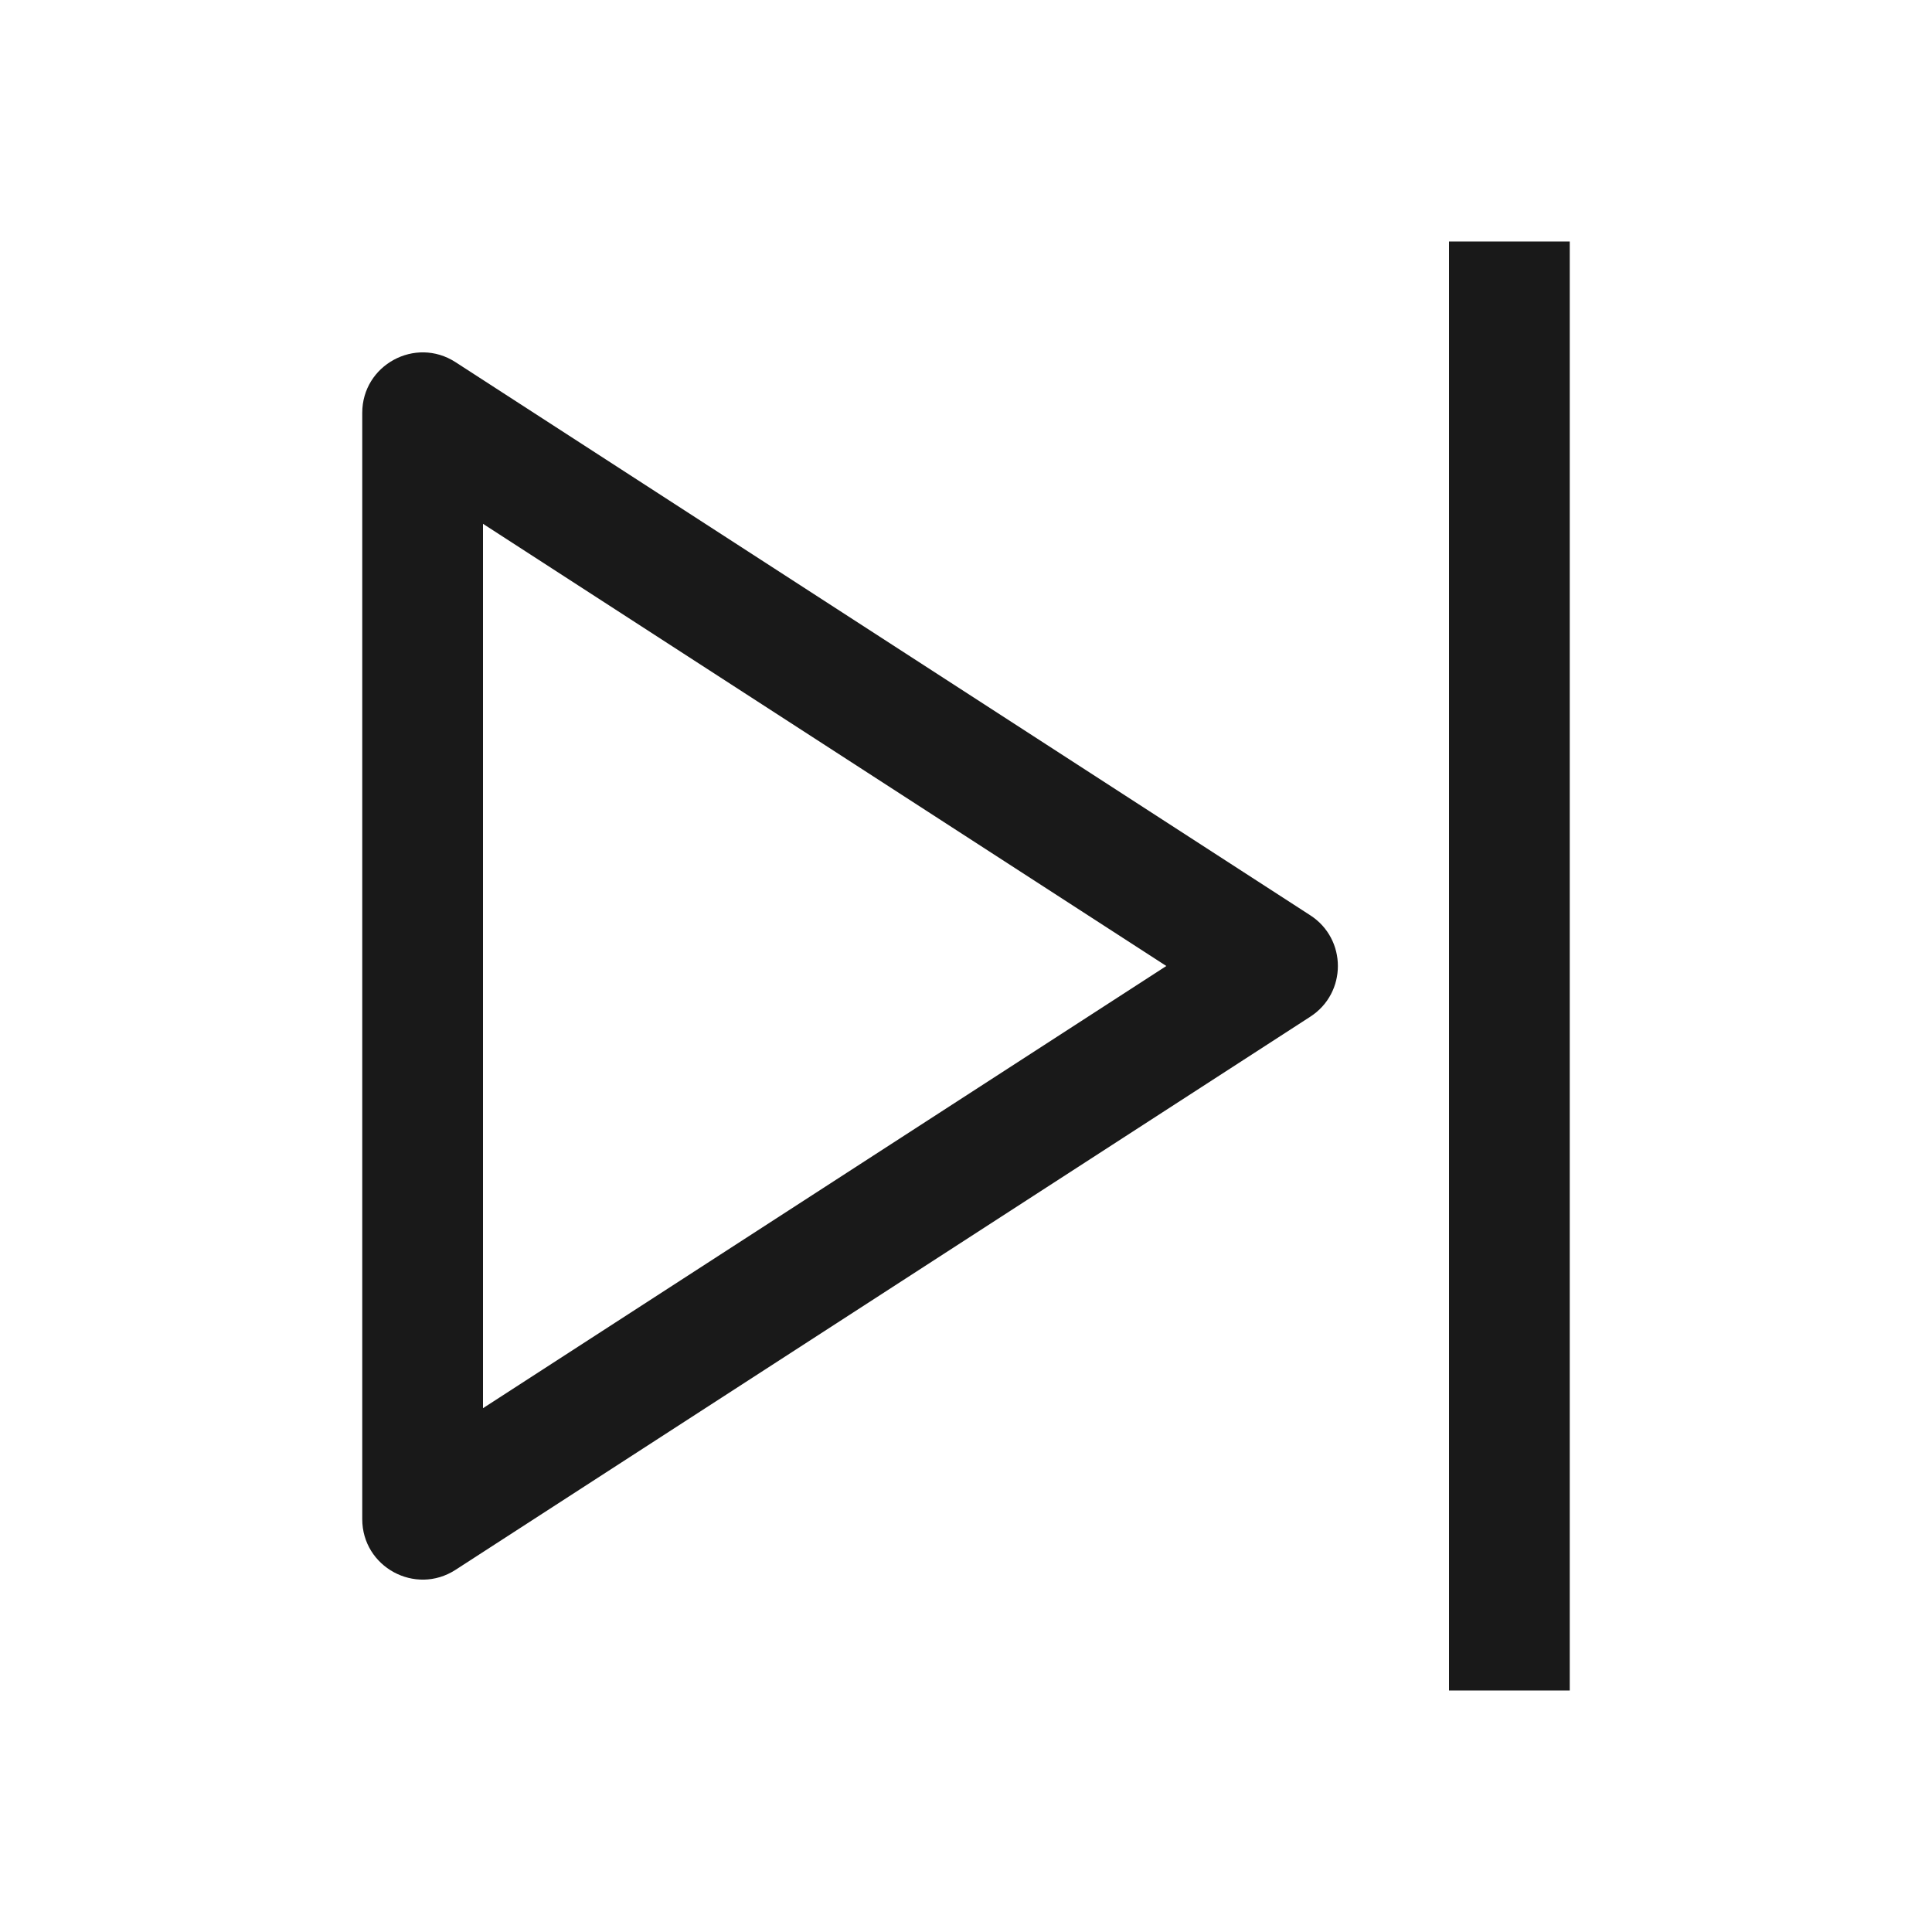
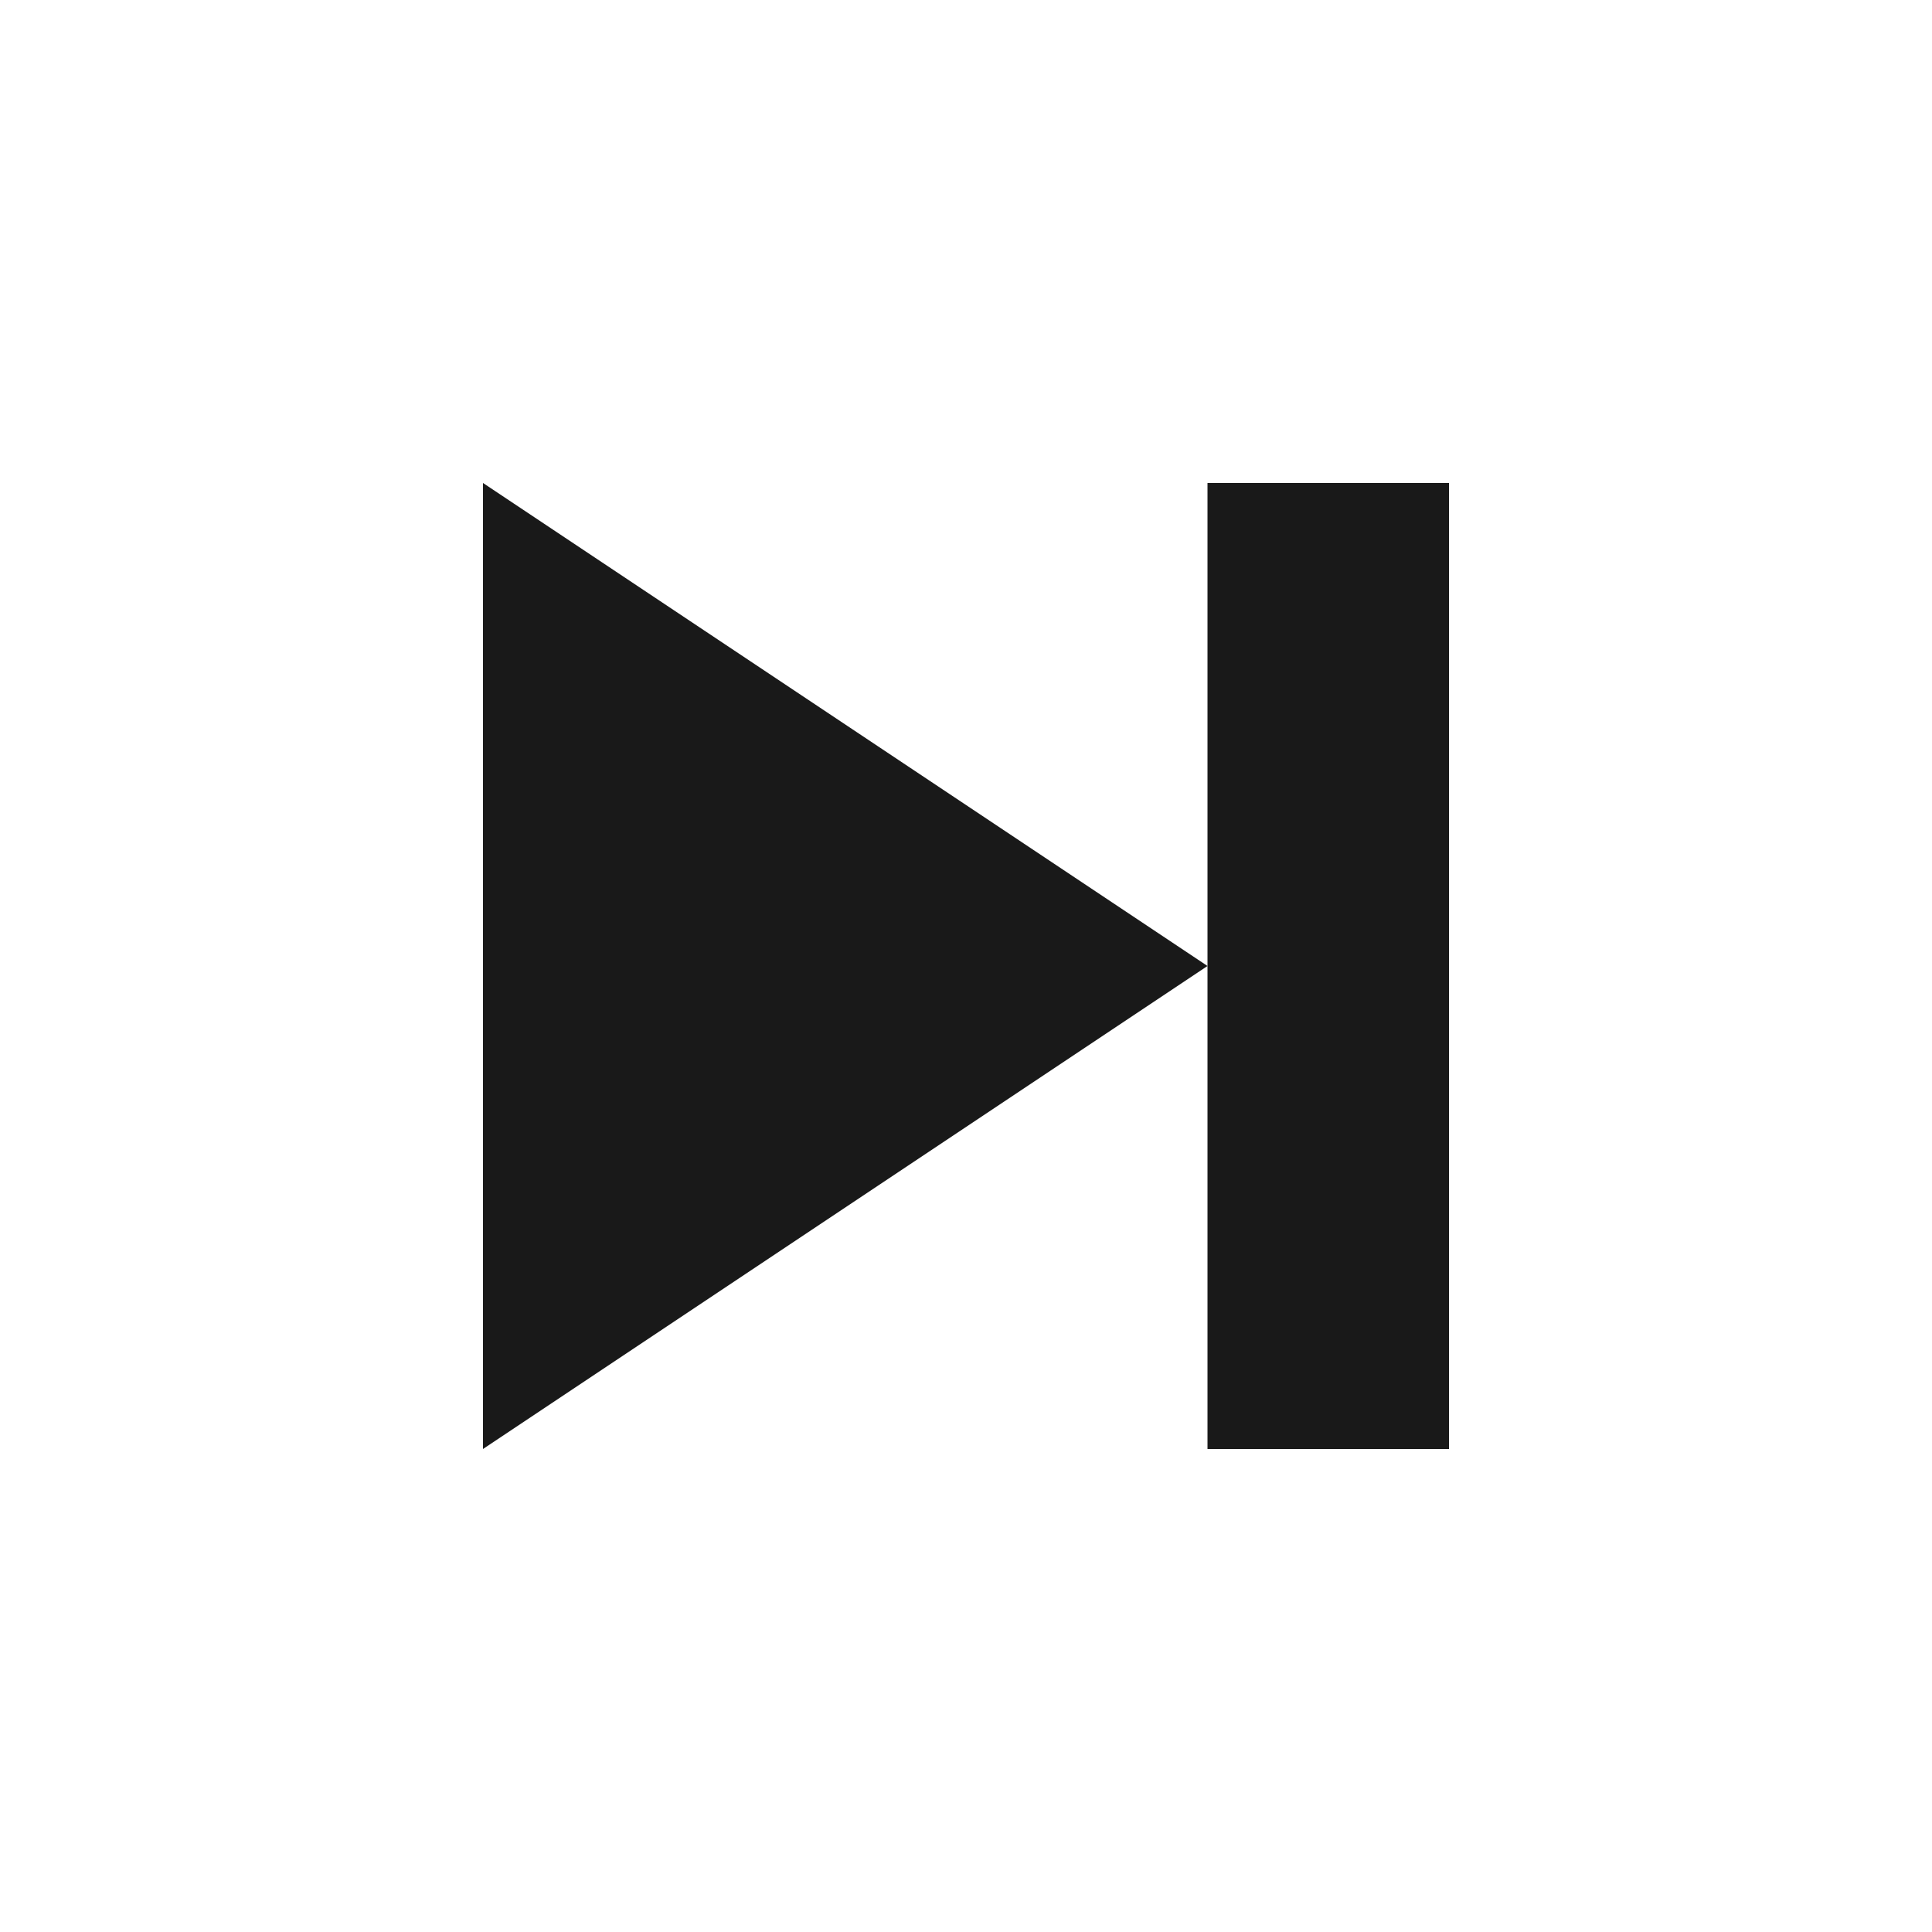
<svg xmlns="http://www.w3.org/2000/svg" width="16" height="16" viewBox="0 0 16 16" fill="none">
-   <path d="M12 2H13L13 14H12L12 2Z" fill="black" fill-opacity="0.9" />
-   <path d="M10.851 7.58C11.156 7.777 11.156 8.223 10.851 8.42L3.772 13.001C3.439 13.216 3 12.977 3 12.581V3.419C3 3.023 3.439 2.784 3.772 2.999L10.851 7.58ZM4 4.338L4 11.662L9.659 8L4 4.338Z" fill="black" fill-opacity="0.9" />
+   <path fill-rule="evenodd" clip-rule="evenodd" d="M12 4L12 12L10 12L10 8L10 4L12 4ZM10 8L4 12L4 4L10 8Z" fill="black" fill-opacity="0.9" />
</svg>
